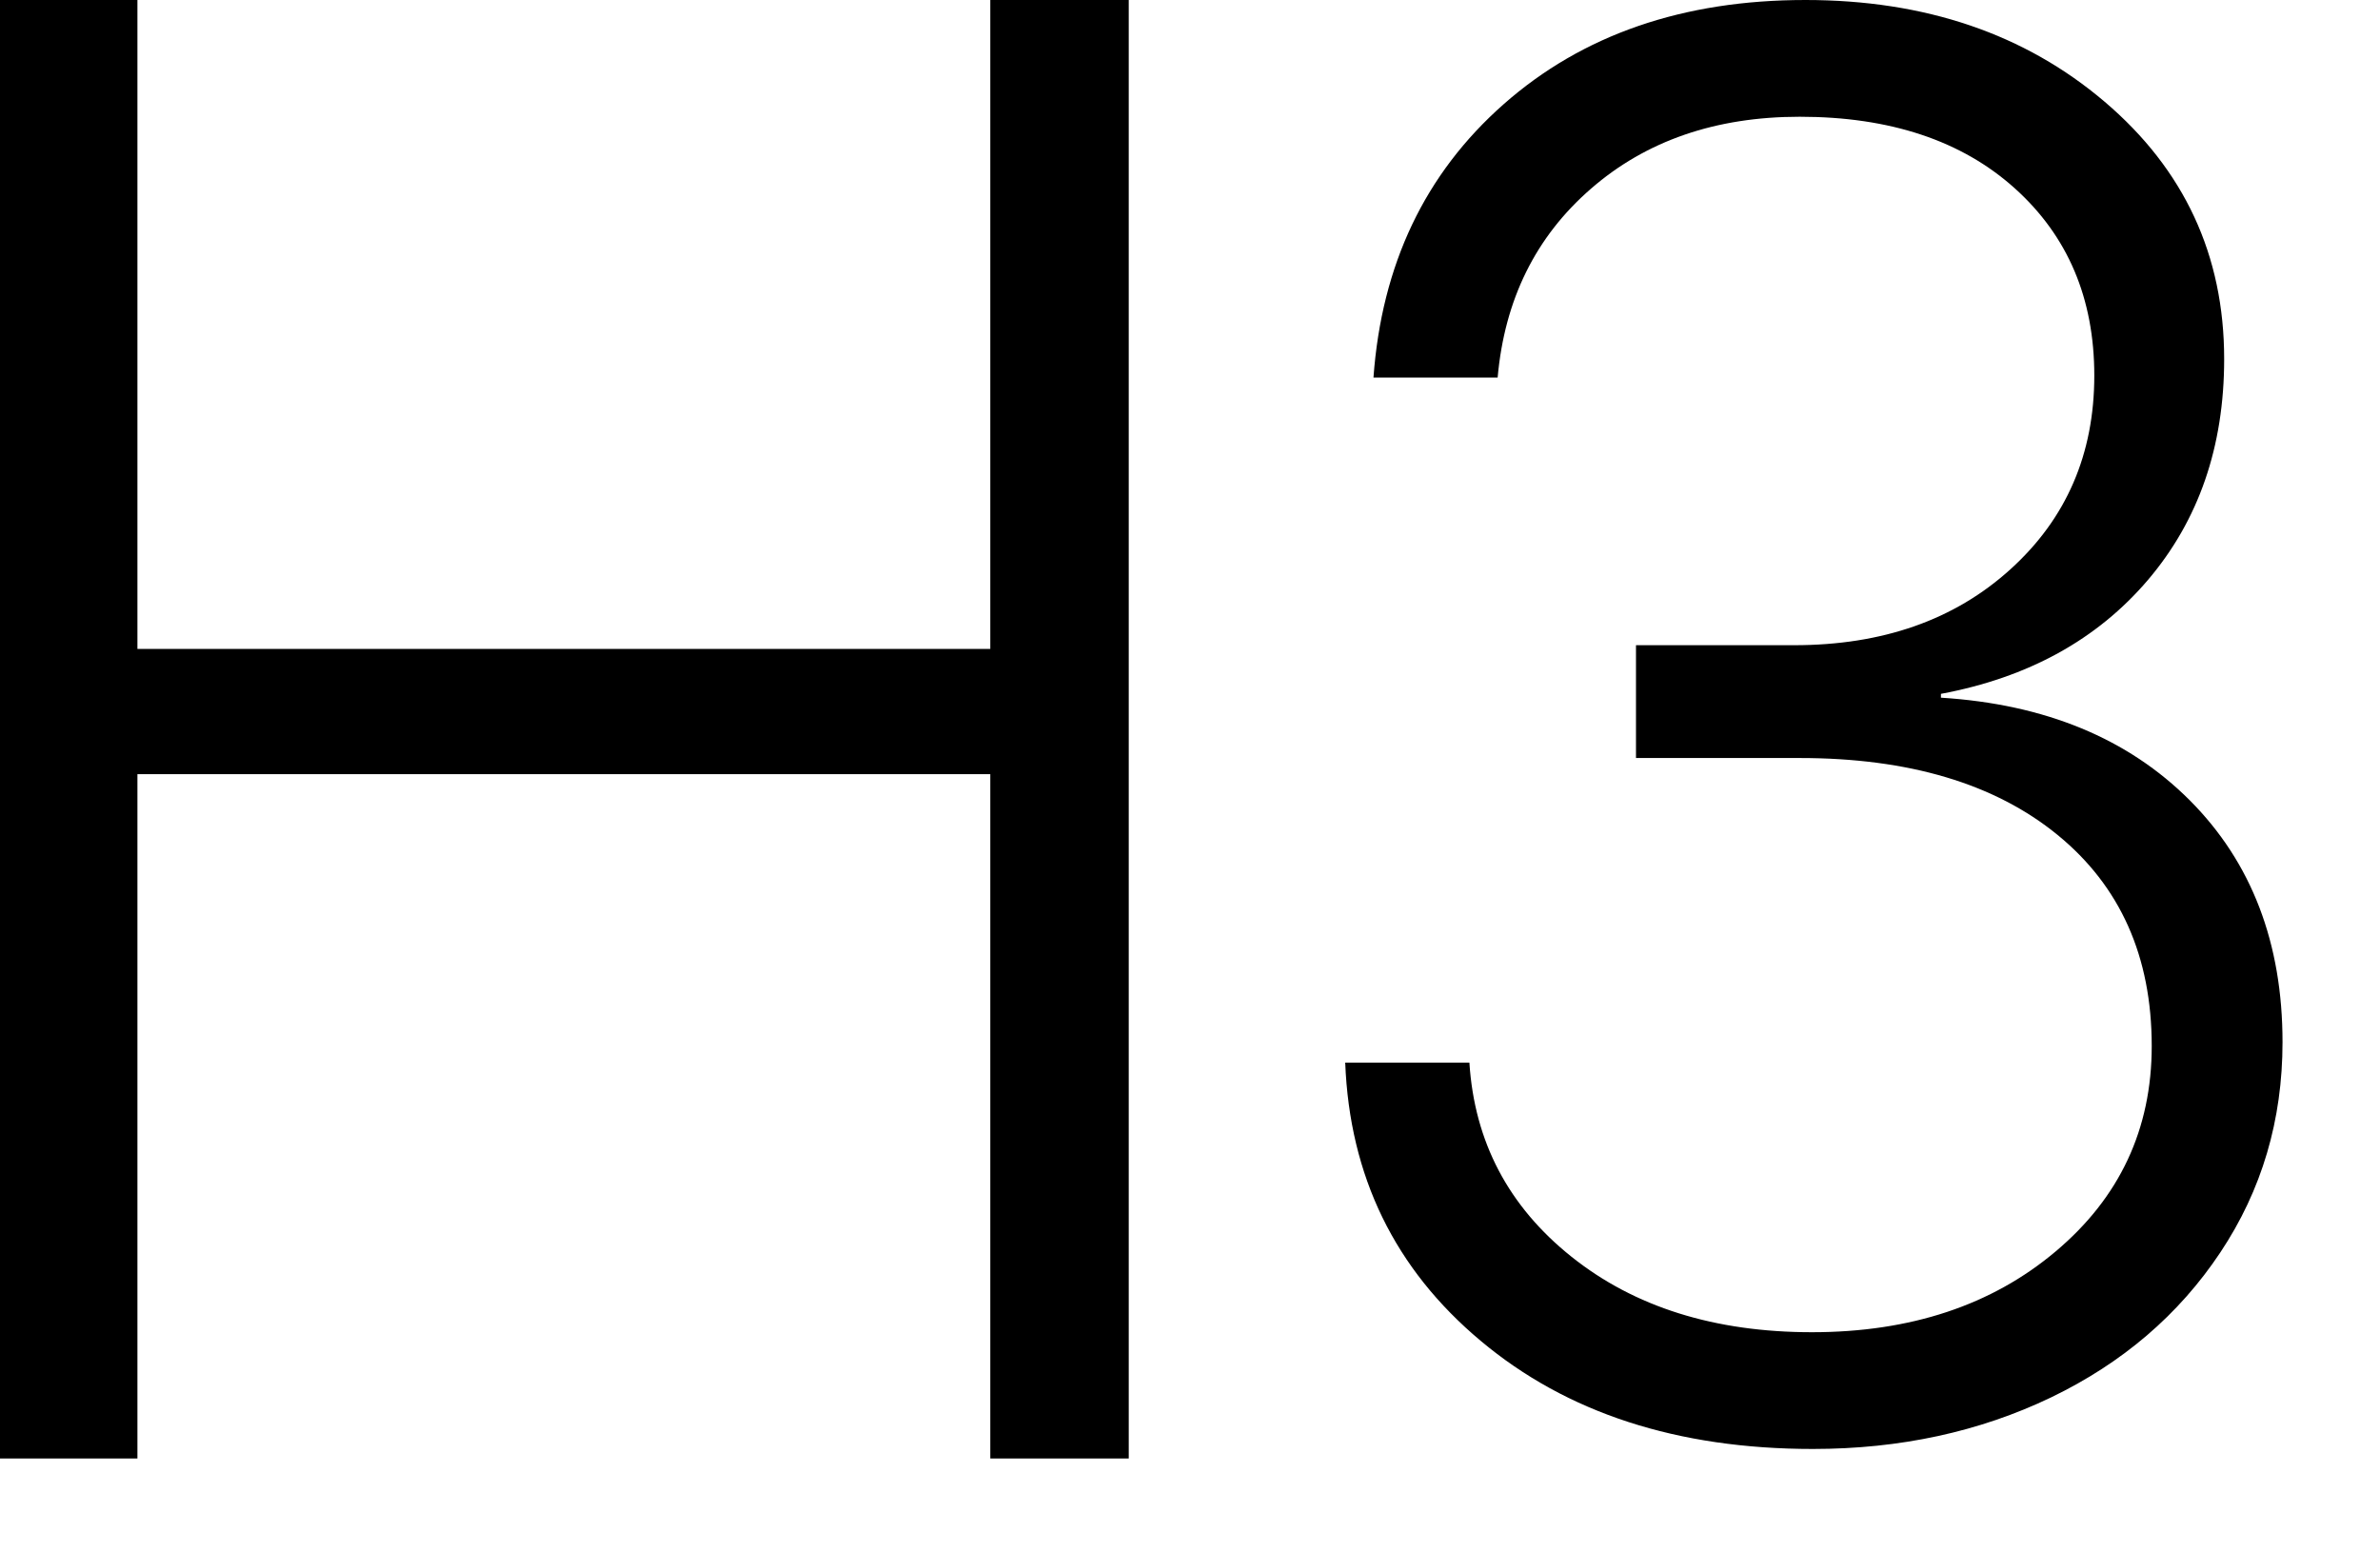
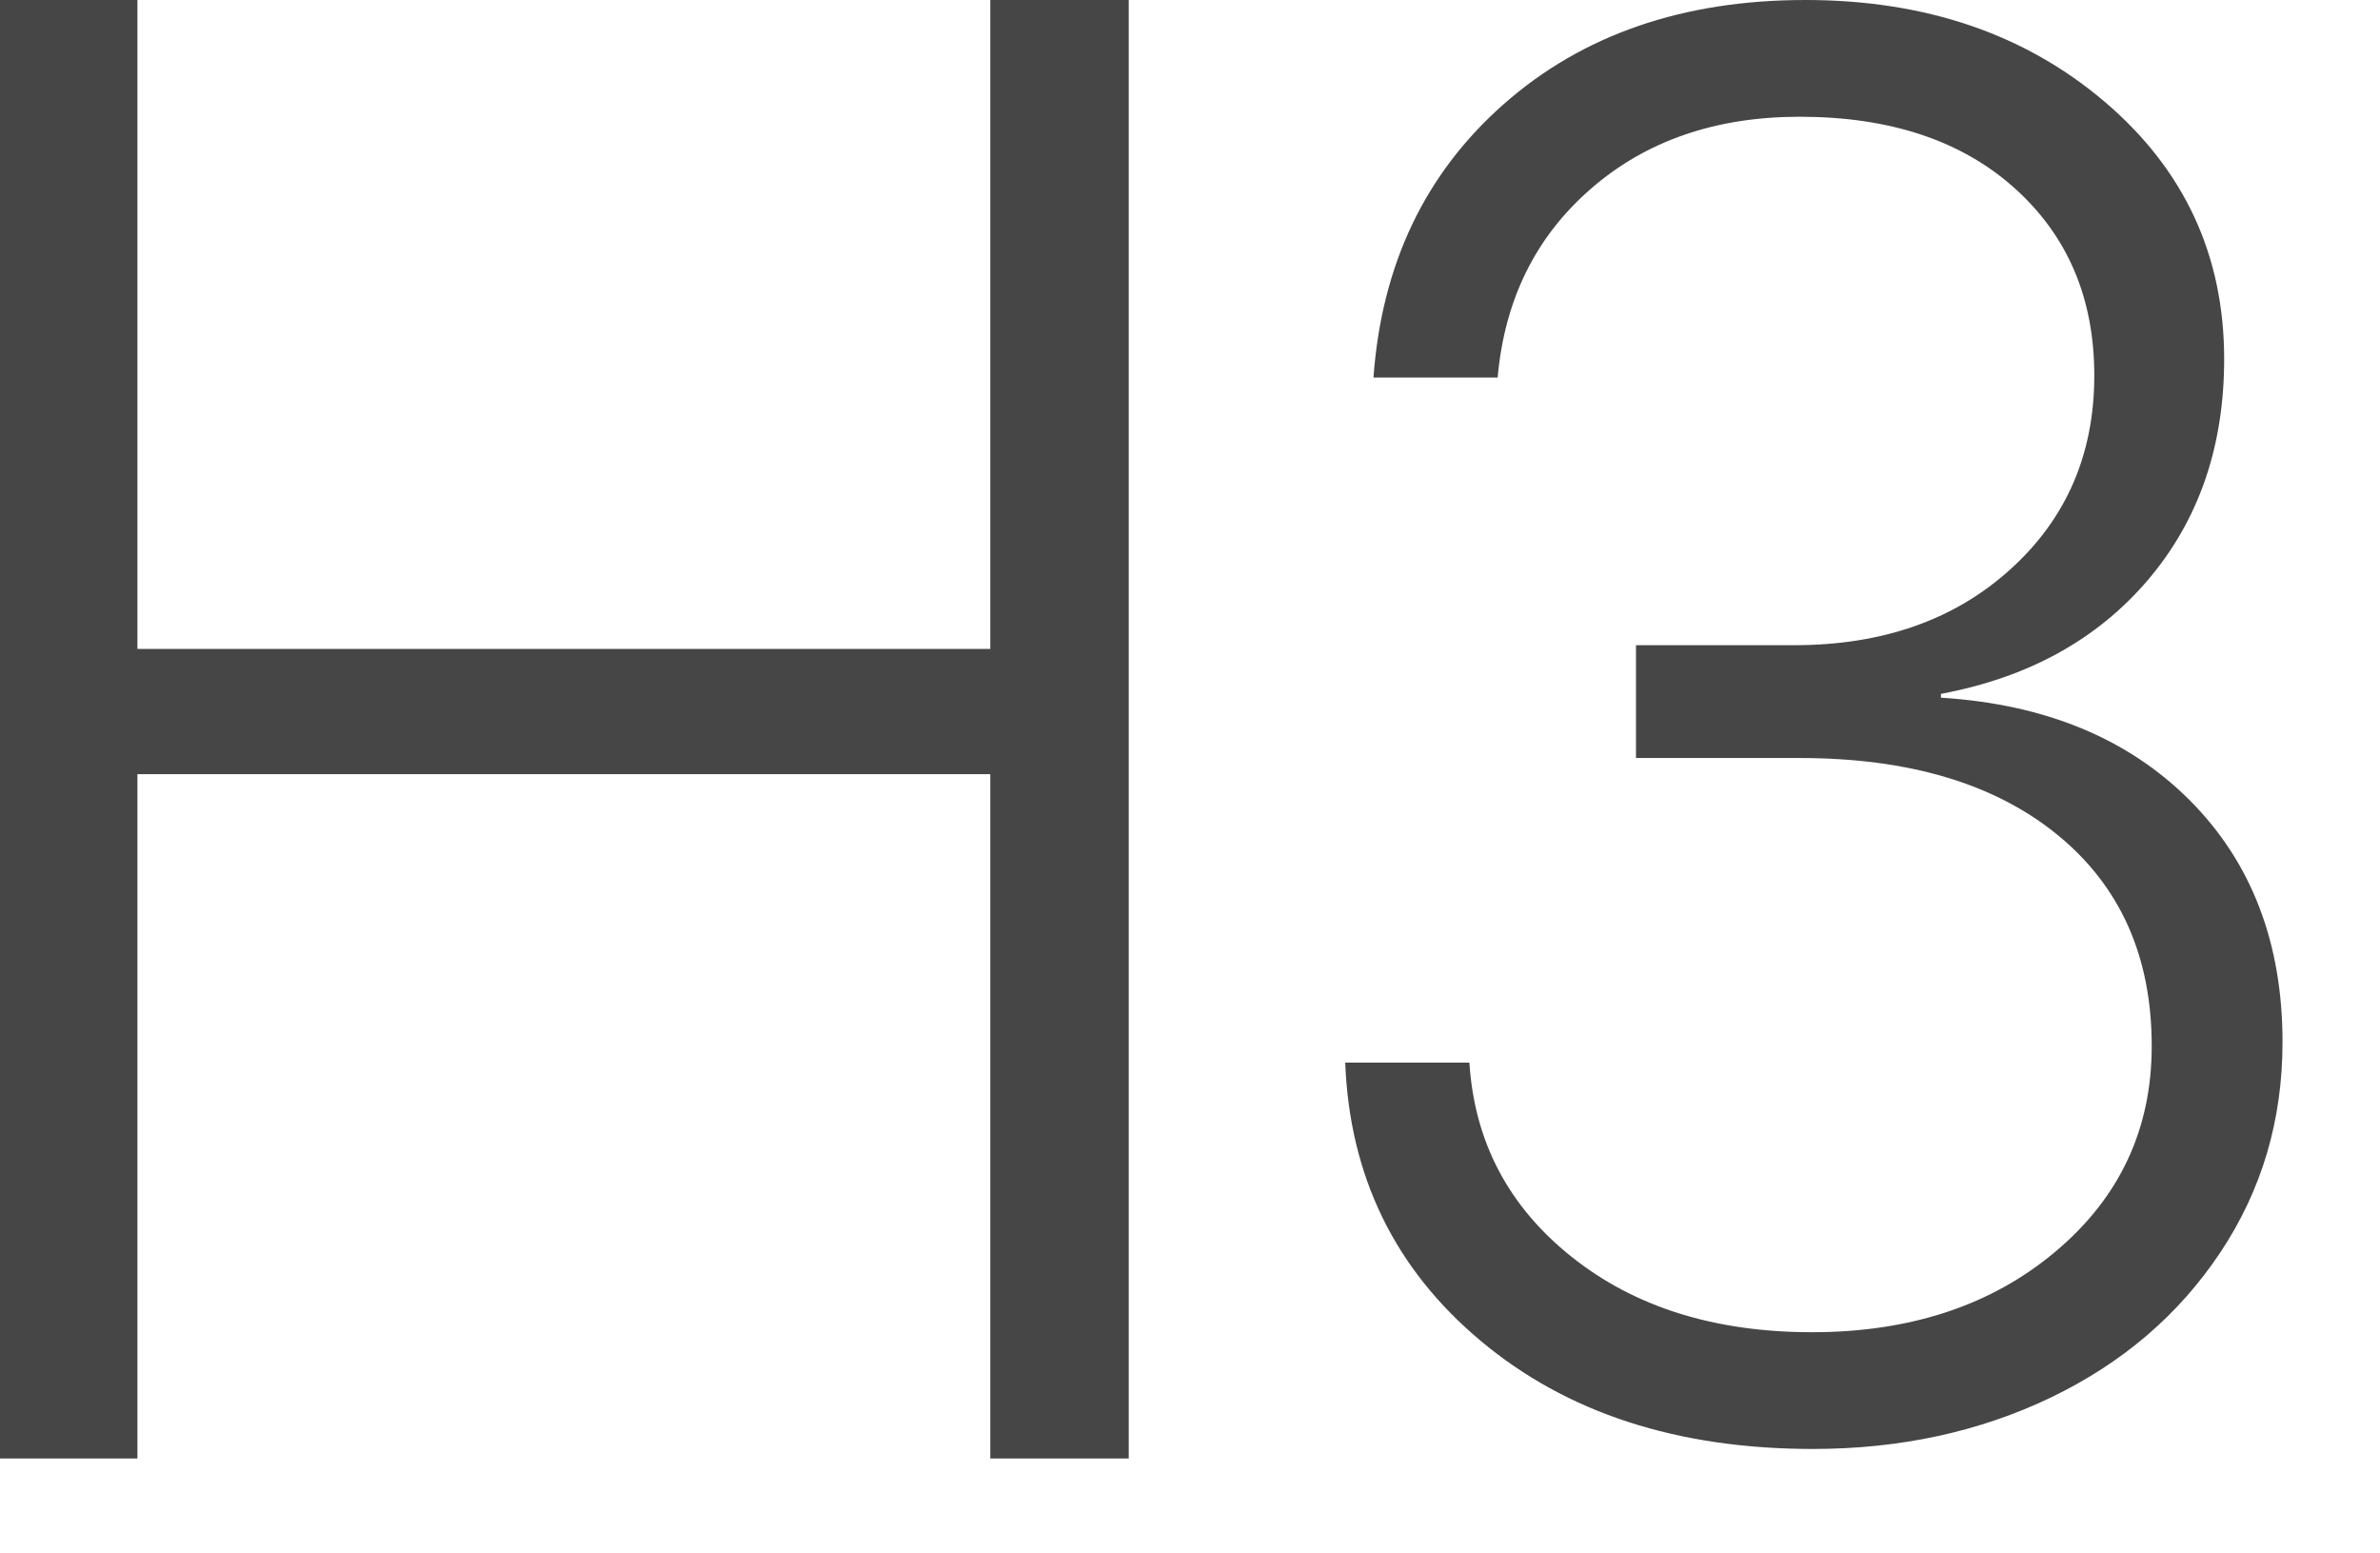
<svg xmlns="http://www.w3.org/2000/svg" width="23px" height="15px" viewBox="0 0 23 15" version="1.1">
-   <g id="Page-1" stroke="none" stroke-width="1" fill="none" fill-rule="evenodd">
-     <g id="Desktop" transform="translate(-683, -377)" fill="#000000">
-       <g id="toolbar" transform="translate(542, 346)">
-         <g id="h3" transform="translate(141, 31)">
-           <g id="Path">
-             <polygon points="10.908 14.092 9.57 14.092 9.57 7.48 1.328 7.48 1.328 14.092 0 14.092 0 0 1.328 0 1.328 6.27 9.57 6.27 9.57 0 10.908 0" />
-             <path d="M15.81,7.324 L15.81,6.234 L17.338,6.234 C18.193,6.234 18.89,5.989 19.429,5.5 C19.969,5.011 20.239,4.388 20.239,3.629 C20.239,2.883 19.983,2.28 19.47,1.819 C18.958,1.359 18.265,1.128 17.392,1.128 C16.58,1.128 15.907,1.36 15.374,1.824 C14.84,2.288 14.54,2.896 14.473,3.648 L13.273,3.648 C13.352,2.557 13.771,1.677 14.532,1.006 C15.293,0.335 16.265,-5.55111512e-17 17.447,-5.55111512e-17 C18.605,-5.55111512e-17 19.569,0.328 20.339,0.983 C21.109,1.638 21.494,2.467 21.494,3.469 C21.494,4.316 21.248,5.027 20.757,5.604 C20.266,6.18 19.599,6.547 18.757,6.704 L18.757,6.741 C19.763,6.804 20.565,7.135 21.162,7.733 C21.759,8.332 22.058,9.111 22.058,10.07 C22.058,10.822 21.858,11.499 21.457,12.101 C21.057,12.702 20.512,13.169 19.821,13.502 C19.129,13.834 18.362,14 17.52,14 C16.21,14 15.14,13.652 14.31,12.956 C13.479,12.261 13.042,11.364 13,10.267 L14.2,10.267 C14.249,11.032 14.578,11.657 15.187,12.143 C15.796,12.629 16.571,12.872 17.511,12.872 C18.462,12.872 19.248,12.612 19.866,12.091 C20.484,11.571 20.794,10.91 20.794,10.107 C20.794,9.242 20.49,8.562 19.884,8.067 C19.278,7.572 18.447,7.324 17.392,7.324 L15.81,7.324 Z" />
+   <g id="Page-1" stroke="none" stroke-width="1" fill="none" fill-rule="evenodd" opacity="0.723">
+     <g id="Desktop" transform="translate(-670, -380)" fill="#000000">
+       <g id="toolbar" transform="translate(495, 349)">
+         <g id="main" transform="translate(34, 0)">
+           <g id="buttons" transform="translate(21, 30)">
+             <g id="h3" transform="translate(120, 1)">
+               <g id="Path">
+                 <polygon points="10.908 14.092 9.57 14.092 9.57 7.48 1.328 7.48 1.328 14.092 0 14.092 0 0 1.328 0 1.328 6.27 9.57 6.27 9.57 0 10.908 0" />
+                 <path d="M15.81,7.324 L15.81,6.234 L17.338,6.234 C18.193,6.234 18.89,5.989 19.429,5.5 C19.969,5.011 20.239,4.388 20.239,3.629 C20.239,2.883 19.983,2.28 19.47,1.819 C18.958,1.359 18.265,1.128 17.392,1.128 C16.58,1.128 15.907,1.36 15.374,1.824 C14.84,2.288 14.54,2.896 14.473,3.648 L13.273,3.648 C13.352,2.557 13.771,1.677 14.532,1.006 C15.293,0.335 16.265,-5.55111512e-17 17.447,-5.55111512e-17 C18.605,-5.55111512e-17 19.569,0.328 20.339,0.983 C21.109,1.638 21.494,2.467 21.494,3.469 C21.494,4.316 21.248,5.027 20.757,5.604 C20.266,6.18 19.599,6.547 18.757,6.704 L18.757,6.741 C19.763,6.804 20.565,7.135 21.162,7.733 C21.759,8.332 22.058,9.111 22.058,10.07 C22.058,10.822 21.858,11.499 21.457,12.101 C21.057,12.702 20.512,13.169 19.821,13.502 C19.129,13.834 18.362,14 17.52,14 C16.21,14 15.14,13.652 14.31,12.956 C13.479,12.261 13.042,11.364 13,10.267 L14.2,10.267 C14.249,11.032 14.578,11.657 15.187,12.143 C15.796,12.629 16.571,12.872 17.511,12.872 C18.462,12.872 19.248,12.612 19.866,12.091 C20.484,11.571 20.794,10.91 20.794,10.107 C20.794,9.242 20.49,8.562 19.884,8.067 C19.278,7.572 18.447,7.324 17.392,7.324 L15.81,7.324 Z" />
+               </g>
+             </g>
          </g>
        </g>
      </g>
    </g>
  </g>
</svg>
